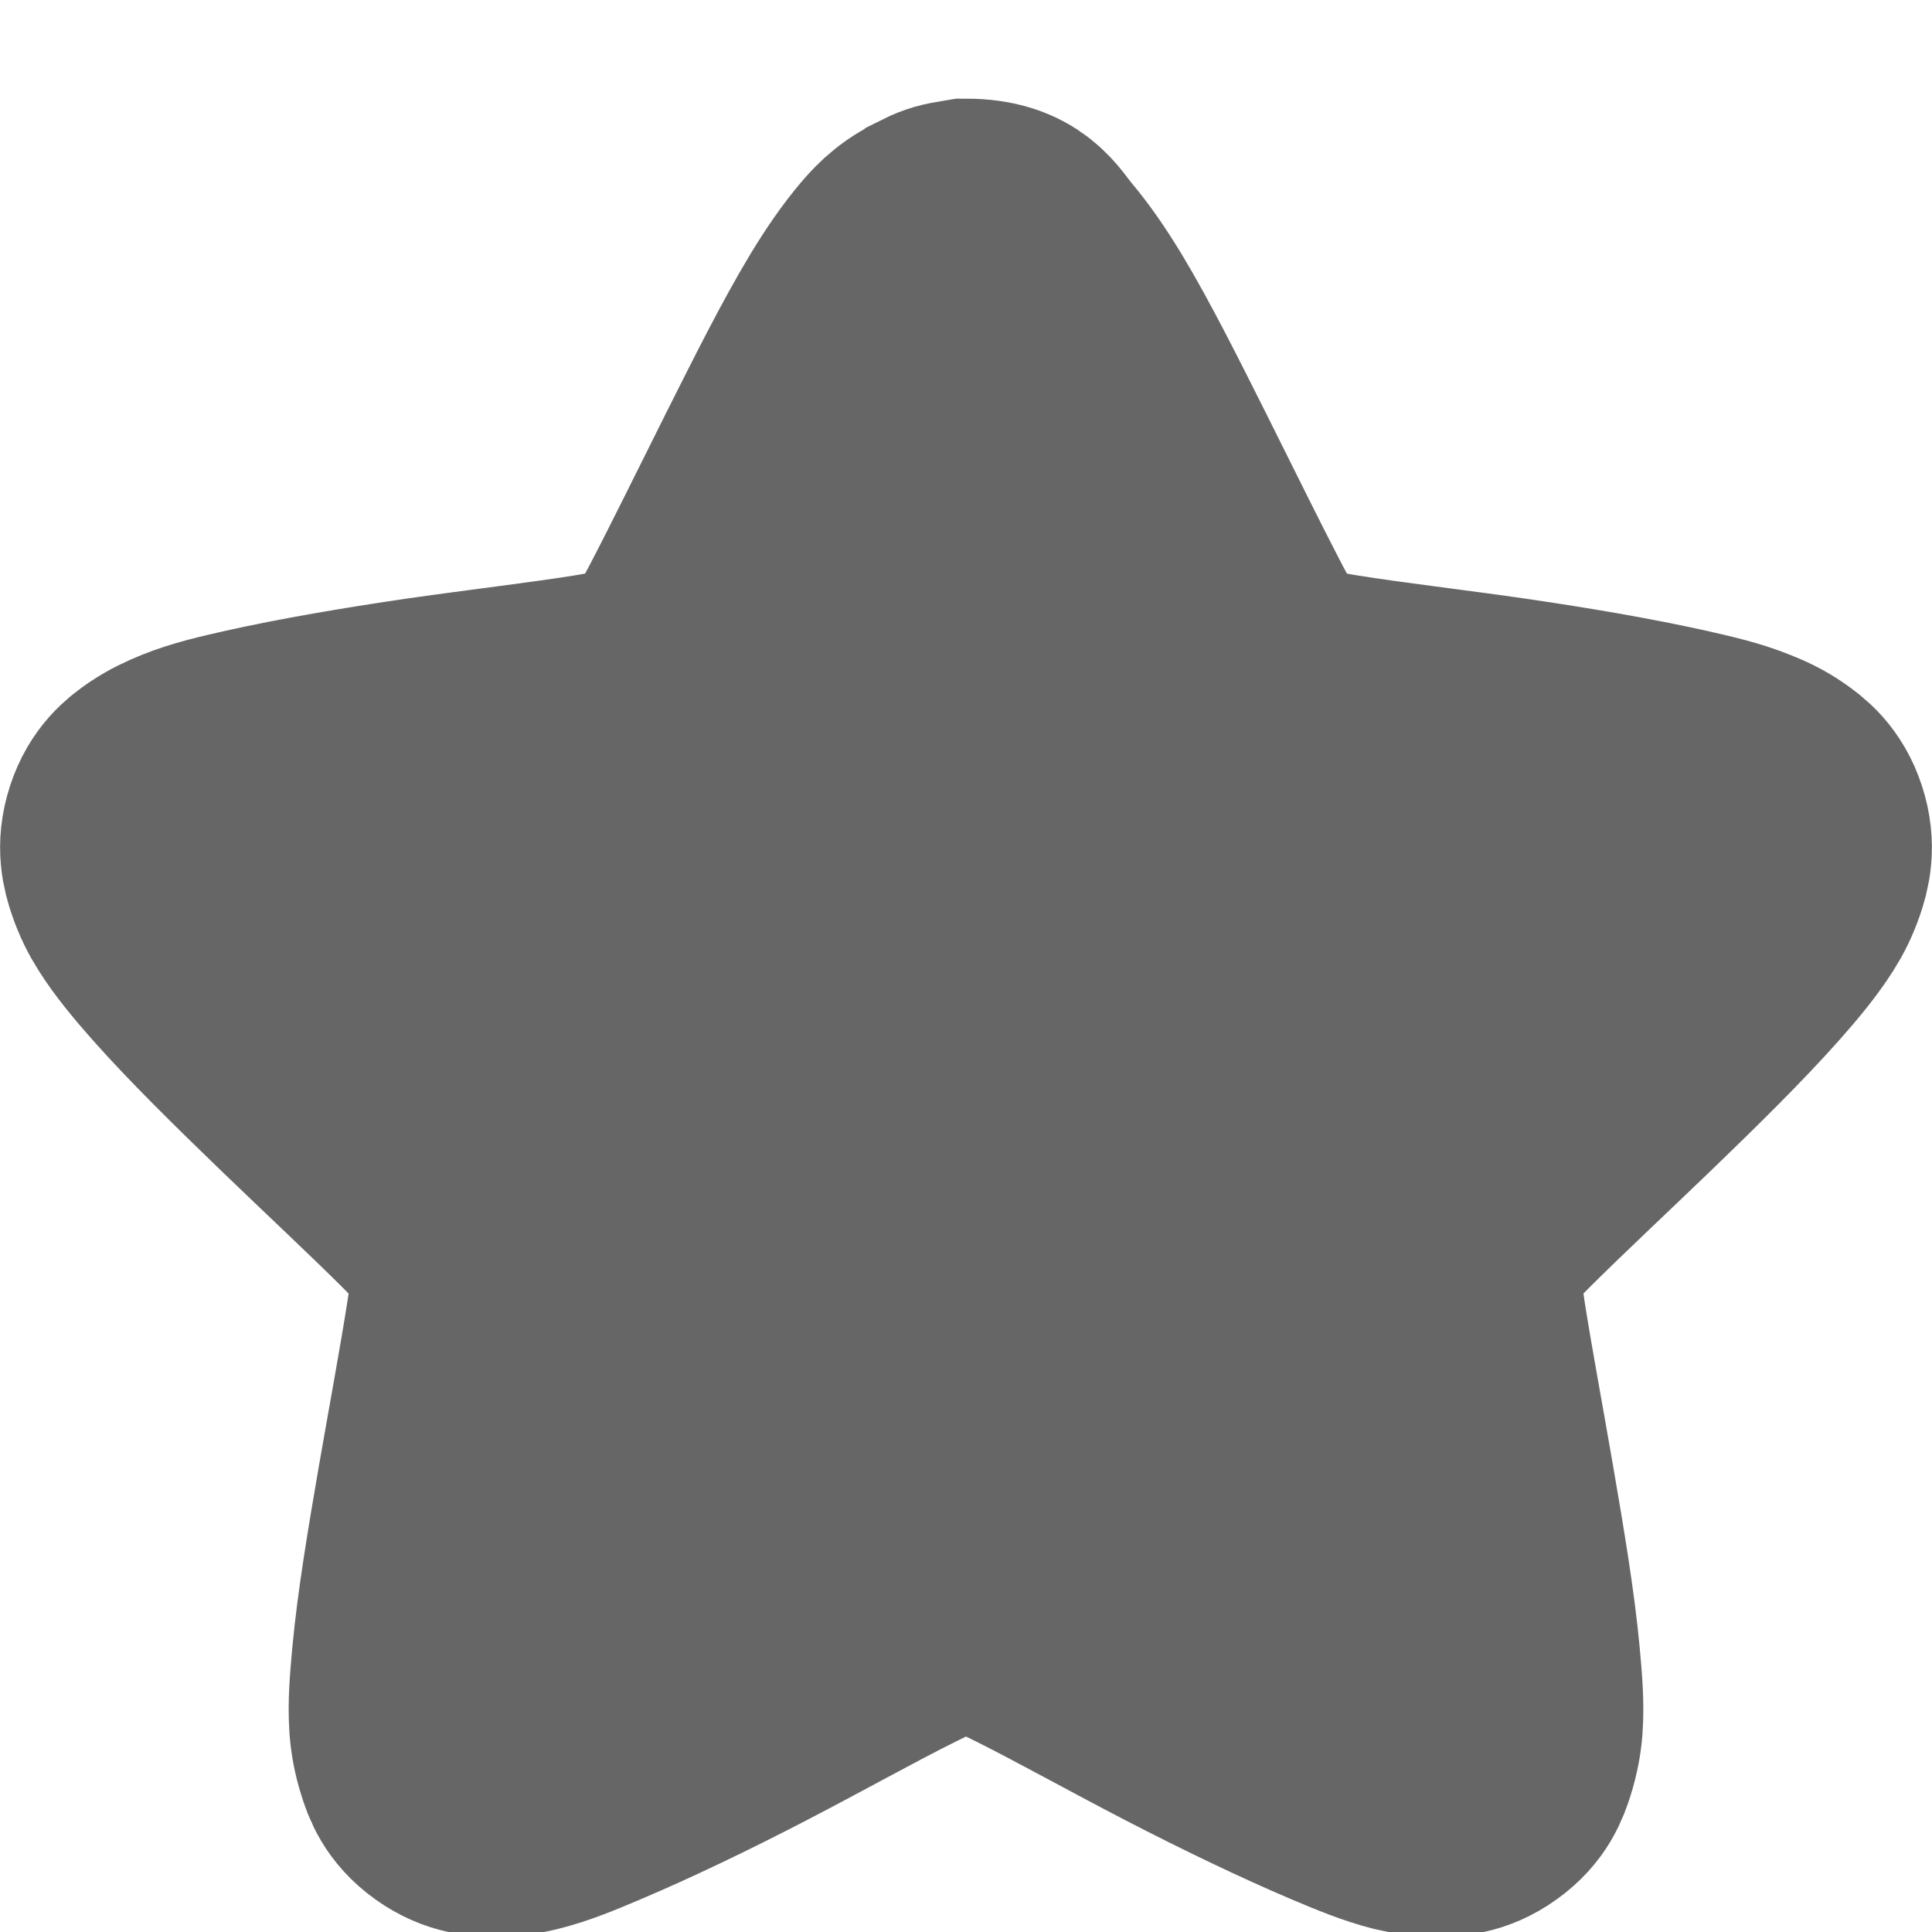
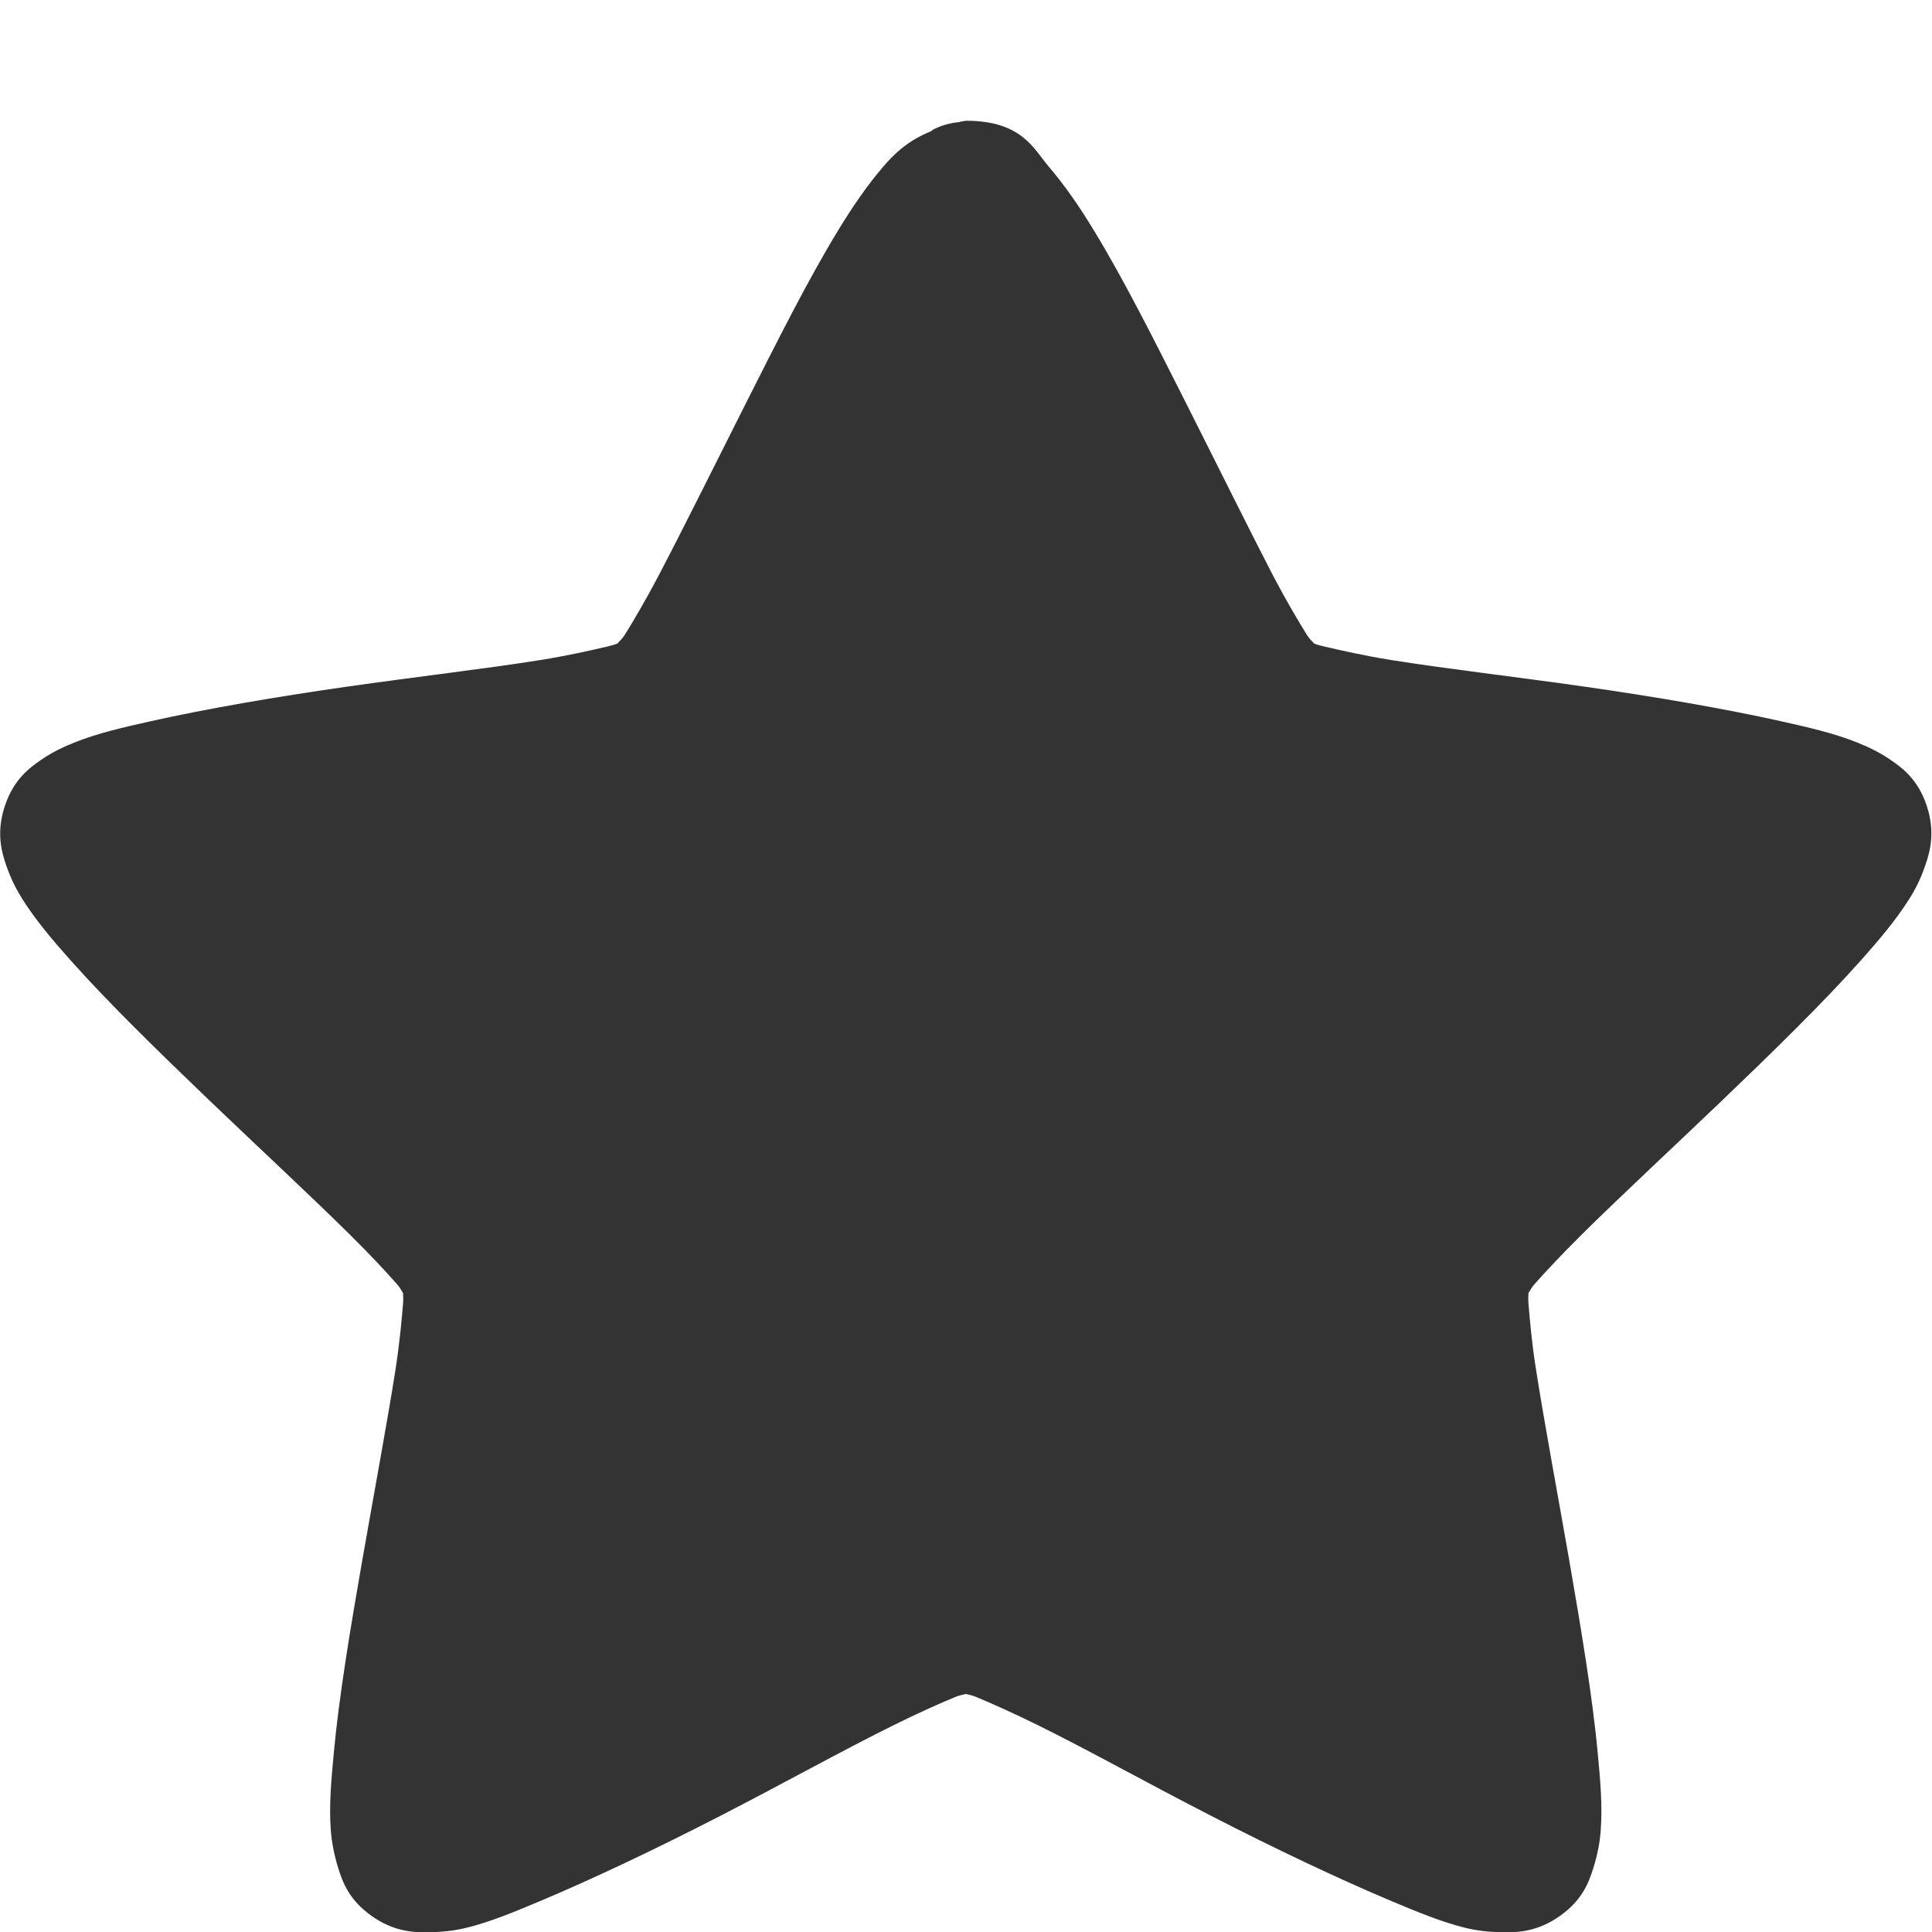
<svg xmlns="http://www.w3.org/2000/svg" xmlns:xlink="http://www.w3.org/1999/xlink" id="svg3692" height="16" width="16" version="1.1">
  <defs id="defs3694">
    <linearGradient id="linearGradient3619" y2="33.955" gradientUnits="userSpaceOnUse" x2="15.215" gradientTransform="translate(2.9799,-3.1217)" y1="22.292" x1="11.566">
      <stop id="stop2687" style="stop-color:#fff;stop-opacity:.275" offset="0" />
      <stop id="stop2689" style="stop-color:#fff;stop-opacity:0" offset="1" />
    </linearGradient>
    <linearGradient id="linearGradient3648" y2="43.444" gradientUnits="userSpaceOnUse" x2="29.647" y1="2" x1="29.647">
      <stop id="stop3644" style="stop-color:#fff" offset="0" />
      <stop id="stop3646" style="stop-color:#fff;stop-opacity:0" offset="1" />
    </linearGradient>
    <radialGradient id="radialGradient3627" gradientUnits="userSpaceOnUse" cy="25.625" cx="13.139" gradientTransform="matrix(0,2.6541,-3.1628,0,97.183,-26.676)" r="13.931">
      <stop id="stop3692" style="stop-color:#ffeb9f" offset="0" />
      <stop id="stop3694" style="stop-color:#ffd57e" offset=".262" />
      <stop id="stop3696" style="stop-color:#ffbc43" offset=".661" />
      <stop id="stop3698" style="stop-color:#ff921a" offset="1" />
    </radialGradient>
    <linearGradient id="linearGradient3629" y2="9.58" gradientUnits="userSpaceOnUse" x2="21.483" gradientTransform="matrix(1.6509,0,0,1.6568,-11.466,-15.046)" y1="36.255" x1="21.483">
      <stop id="stop3605" style="stop-color:#a7651c" offset="0" />
      <stop id="stop3607" style="stop-color:#c8a700" offset="1" />
    </linearGradient>
    <radialGradient id="radialGradient3690" gradientUnits="userSpaceOnUse" cx="62.625" cy="4.625" r="10.625" gradientTransform="matrix(2.1647,0,0,0.84706,-111.56,35.082)">
      <stop id="stop8840" offset="0" />
      <stop id="stop8842" style="stop-opacity:0" offset="1" />
    </radialGradient>
    <linearGradient id="linearGradient5530" y2="38.274" gradientUnits="userSpaceOnUse" x2="22.369" gradientTransform="matrix(0.59882,0,0,0.5952,23.605,21.219)" y1="8.032" x1="22.369">
      <stop id="stop3945" style="stop-color:#fff" offset="0" />
      <stop id="stop3947" style="stop-color:#fff;stop-opacity:0" offset="1" />
    </linearGradient>
    <radialGradient id="radialGradient2885" gradientUnits="userSpaceOnUse" cx="69.448" cy="51.695" r="31" gradientTransform="matrix(0,0.67924,-0.73892,0,72.903,-19.49)">
      <stop id="stop3244-5" style="stop-color:#eef87e" offset="0" />
      <stop id="stop3246-9" style="stop-color:#cde34f" offset=".262" />
      <stop id="stop3248-7" style="stop-color:#93b723" offset=".661" />
      <stop id="stop3250-8" style="stop-color:#5a7e0d" offset="1" />
    </radialGradient>
    <linearGradient id="linearGradient2887" y2="52.809" gradientUnits="userSpaceOnUse" y1="123.19" gradientTransform="matrix(0.28214,0,0,0.28445,12.171,9.9582)" x2="72.422" x1="72.422">
      <stop id="stop2492-3" style="stop-color:#365f0e" offset="0" />
      <stop id="stop2494-8" style="stop-color:#84a718" offset="1" />
    </linearGradient>
    <linearGradient xlink:href="#linearGradient5530" id="linearGradient3020" gradientUnits="userSpaceOnUse" gradientTransform="matrix(0.59882,0,0,0.5952,-29.88652,43.38849)" x1="22.369" y1="8.032" x2="22.369" y2="38.274" />
    <linearGradient xlink:href="#linearGradient3619" id="linearGradient3028" gradientUnits="userSpaceOnUse" gradientTransform="translate(-65.35908,-18.57933)" x1="11.566" y1="22.292" x2="15.215" y2="33.955" />
    <linearGradient xlink:href="#linearGradient3648" id="linearGradient3031" gradientUnits="userSpaceOnUse" x1="29.647" y1="2" x2="29.647" y2="43.444" gradientTransform="translate(-68.33898,-15.45763)" />
    <radialGradient xlink:href="#radialGradient3690" id="radialGradient3041" gradientUnits="userSpaceOnUse" gradientTransform="matrix(2.1647,0,0,0.84706,-179.899,19.62437)" cx="62.625" cy="4.625" r="10.625" />
  </defs>
-   <path style="font-size:medium;font-style:normal;font-variant:normal;font-weight:normal;font-stretch:normal;text-indent:0;text-align:start;text-decoration:none;line-height:normal;letter-spacing:normal;word-spacing:normal;text-transform:none;direction:ltr;block-progression:tb;writing-mode:lr-tb;text-anchor:start;baseline-shift:baseline;opacity:0.6;color:#000000;fill:#000000;stroke:#000000;stroke-width:2;stroke-miterlimit:4;stroke-opacity:1;stroke-dasharray:none;marker:none;visibility:visible;display:inline;overflow:visible;enable-background:accumulate;font-family:Sans;-inkscape-font-specification:Sans;fill-opacity:1" d="m 8,1.817 c -0.018,0.003 -0.037,0.006 -0.055,0.011 -0.065,0.006 -0.128,0.025 -0.186,0.054 -0.004,0.004 -0.007,0.007 -0.011,0.011 C 7.579,1.961 7.478,2.061 7.399,2.154 7.285,2.288 7.178,2.444 7.07,2.622 6.856,2.977 6.631,3.429 6.403,3.883 6.176,4.337 5.952,4.793 5.769,5.144 5.678,5.319 5.59,5.467 5.528,5.568 c -0.019,0.031 -0.037,0.045 -0.055,0.065 -0.025,0.01 -0.045,0.015 -0.077,0.022 -0.116,0.027 -0.284,0.066 -0.481,0.098 C 4.522,5.816 4.012,5.875 3.505,5.948 2.998,6.022 2.503,6.107 2.094,6.198 1.89,6.244 1.711,6.285 1.548,6.351 c -0.082,0.033 -0.165,0.071 -0.252,0.13 -0.086,0.06 -0.199,0.144 -0.262,0.337 -0.063,0.193 -0.023,0.336 0.011,0.435 0.034,0.099 0.073,0.176 0.12,0.25 0.094,0.148 0.212,0.29 0.35,0.446 0.276,0.311 0.639,0.668 1.006,1.022 0.367,0.354 0.736,0.698 1.017,0.978 0.141,0.14 0.261,0.27 0.339,0.359 0.023,0.026 0.029,0.043 0.044,0.065 0.001,0.026 0.003,0.045 0,0.076 -0.01,0.117 -0.024,0.283 -0.055,0.478 -0.061,0.39 -0.154,0.892 -0.241,1.392 -0.086,0.499 -0.17,1.001 -0.208,1.413 -0.019,0.206 -0.034,0.38 -0.022,0.554 0.006,0.087 0.023,0.182 0.055,0.283 0.031,0.1 0.076,0.23 0.241,0.348 0.165,0.118 0.31,0.121 0.416,0.12 0.105,-0.002 0.188,-0.011 0.273,-0.033 0.171,-0.042 0.343,-0.114 0.536,-0.196 0.385,-0.163 0.847,-0.384 1.301,-0.62 0.454,-0.235 0.901,-0.486 1.258,-0.663 0.178,-0.089 0.338,-0.161 0.448,-0.207 0.032,-0.013 0.051,-0.015 0.077,-0.022 0.026,0.006 0.045,0.009 0.077,0.022 0.11,0.046 0.27,0.118 0.448,0.207 0.357,0.178 0.804,0.428 1.258,0.663 0.454,0.235 0.917,0.457 1.301,0.62 0.192,0.081 0.365,0.153 0.536,0.196 0.086,0.021 0.168,0.031 0.273,0.033 0.105,0.002 0.251,-0.001 0.416,-0.12 0.165,-0.118 0.209,-0.248 0.241,-0.348 0.031,-0.1 0.049,-0.195 0.055,-0.283 0.012,-0.175 -0.003,-0.348 -0.022,-0.554 -0.038,-0.412 -0.122,-0.914 -0.208,-1.413 -0.086,-0.499 -0.18,-1.002 -0.241,-1.392 -0.03,-0.195 -0.045,-0.361 -0.055,-0.478 -0.003,-0.032 -0.001,-0.05 0,-0.076 0.014,-0.022 0.021,-0.039 0.044,-0.065 0.078,-0.089 0.198,-0.219 0.339,-0.359 0.281,-0.28 0.65,-0.625 1.017,-0.978 0.367,-0.354 0.73,-0.711 1.006,-1.022 0.138,-0.156 0.256,-0.298 0.35,-0.446 0.047,-0.074 0.086,-0.151 0.12,-0.25 0.034,-0.099 0.074,-0.242 0.011,-0.435 C 14.903,6.625 14.79,6.541 14.704,6.481 14.618,6.421 14.534,6.383 14.452,6.351 14.289,6.285 14.11,6.244 13.906,6.198 13.497,6.107 13.002,6.022 12.495,5.948 11.988,5.875 11.478,5.816 11.084,5.753 c -0.197,-0.032 -0.365,-0.071 -0.481,-0.098 -0.031,-0.007 -0.052,-0.012 -0.077,-0.022 -0.017,-0.02 -0.036,-0.035 -0.055,-0.065 C 10.41,5.467 10.323,5.319 10.231,5.144 10.048,4.793 9.824,4.337 9.597,3.883 9.369,3.429 9.144,2.977 8.93,2.622 8.822,2.444 8.715,2.288 8.602,2.154 8.488,2.02 8.405,1.817 8,1.817 z" id="path1307" />
+   <path style="font-size:medium;font-style:normal;font-variant:normal;font-weight:normal;font-stretch:normal;text-indent:0;text-align:start;text-decoration:none;line-height:normal;letter-spacing:normal;word-spacing:normal;text-transform:none;direction:ltr;block-progression:tb;writing-mode:lr-tb;text-anchor:start;baseline-shift:baseline;opacity:0.8;color:#000000;fill:#000000;fill-opacity:1;fill-rule:nonzero;stroke:none;stroke-width:3;marker:none;visibility:visible;display:inline;overflow:visible;enable-background:accumulate;font-family:Sans;-inkscape-font-specification:Sans" d="m 8,1 c -0.021,0.003 -0.042,0.007 -0.062,0.012 -0.074,0.007 -0.146,0.028 -0.212,0.062 -0.004,0.004 -0.008,0.008 -0.013,0.012 C 7.518,1.163 7.403,1.277 7.313,1.382 7.183,1.534 7.06,1.711 6.938,1.913 6.692,2.316 6.435,2.829 6.175,3.344 5.915,3.859 5.659,4.377 5.45,4.775 c -0.105,0.199 -0.204,0.367 -0.275,0.481 -0.022,0.035 -0.043,0.051 -0.062,0.074 -0.029,0.011 -0.052,0.016 -0.087,0.025 -0.133,0.031 -0.325,0.075 -0.55,0.111 -0.451,0.072 -1.033,0.139 -1.612,0.222 -0.58,0.083 -1.146,0.18 -1.612,0.284 -0.233,0.052 -0.438,0.099 -0.625,0.173 -0.094,0.037 -0.189,0.08 -0.287,0.148 -0.099,0.068 -0.227,0.163 -0.3,0.382 -0.073,0.219 -0.027,0.381 0.012,0.493 0.039,0.113 0.084,0.2 0.137,0.284 0.107,0.168 0.242,0.329 0.4,0.506 0.315,0.353 0.731,0.758 1.15,1.16 0.419,0.401 0.841,0.792 1.162,1.11 0.161,0.159 0.298,0.306 0.387,0.407 0.026,0.03 0.034,0.049 0.05,0.074 0.001,0.029 0.003,0.051 0,0.086 -0.011,0.133 -0.028,0.322 -0.062,0.543 -0.069,0.442 -0.176,1.013 -0.275,1.579 -0.099,0.566 -0.194,1.136 -0.237,1.604 -0.022,0.234 -0.039,0.431 -0.025,0.629 0.007,0.099 0.027,0.207 0.062,0.321 0.036,0.114 0.087,0.261 0.275,0.395 0.188,0.134 0.355,0.138 0.475,0.136 0.12,-0.002 0.215,-0.013 0.312,-0.037 0.196,-0.048 0.393,-0.13 0.612,-0.222 0.44,-0.185 0.968,-0.436 1.487,-0.703 0.519,-0.267 1.03,-0.551 1.437,-0.752 0.204,-0.101 0.387,-0.183 0.512,-0.234 0.036,-0.015 0.058,-0.017 0.087,-0.025 0.03,0.007 0.051,0.01 0.087,0.025 0.126,0.052 0.309,0.134 0.512,0.234 0.408,0.201 0.918,0.486 1.437,0.752 0.519,0.267 1.048,0.518 1.487,0.703 0.22,0.092 0.417,0.174 0.612,0.222 0.098,0.024 0.192,0.035 0.312,0.037 0.12,0.002 0.287,-0.002 0.475,-0.136 0.188,-0.134 0.239,-0.281 0.275,-0.395 0.036,-0.114 0.056,-0.222 0.062,-0.321 0.014,-0.198 -0.003,-0.395 -0.025,-0.629 -0.043,-0.468 -0.139,-1.037 -0.237,-1.604 -0.099,-0.566 -0.206,-1.137 -0.275,-1.579 -0.035,-0.221 -0.051,-0.41 -0.062,-0.543 -0.003,-0.036 -0.001,-0.057 0,-0.086 0.016,-0.025 0.024,-0.044 0.05,-0.074 0.089,-0.101 0.227,-0.248 0.387,-0.407 0.321,-0.318 0.743,-0.709 1.162,-1.11 0.419,-0.401 0.834,-0.806 1.15,-1.16 0.158,-0.177 0.293,-0.338 0.4,-0.506 0.054,-0.084 0.098,-0.171 0.137,-0.284 0.039,-0.113 0.085,-0.274 0.013,-0.493 -0.072,-0.219 -0.201,-0.314 -0.3,-0.382 -0.099,-0.068 -0.194,-0.111 -0.287,-0.148 -0.187,-0.074 -0.392,-0.121 -0.625,-0.173 -0.467,-0.104 -1.033,-0.201 -1.612,-0.284 -0.58,-0.083 -1.162,-0.15 -1.612,-0.222 -0.225,-0.036 -0.417,-0.08 -0.55,-0.111 -0.036,-0.008 -0.059,-0.014 -0.087,-0.025 -0.02,-0.023 -0.041,-0.039 -0.062,-0.074 -0.071,-0.114 -0.17,-0.282 -0.275,-0.481 C 10.341,4.377 10.085,3.859 9.825,3.344 9.565,2.829 9.308,2.316 9.062,1.913 8.94,1.711 8.817,1.534 8.687,1.382 8.558,1.23 8.462,1 8,1 z" id="path1307" />
</svg>
